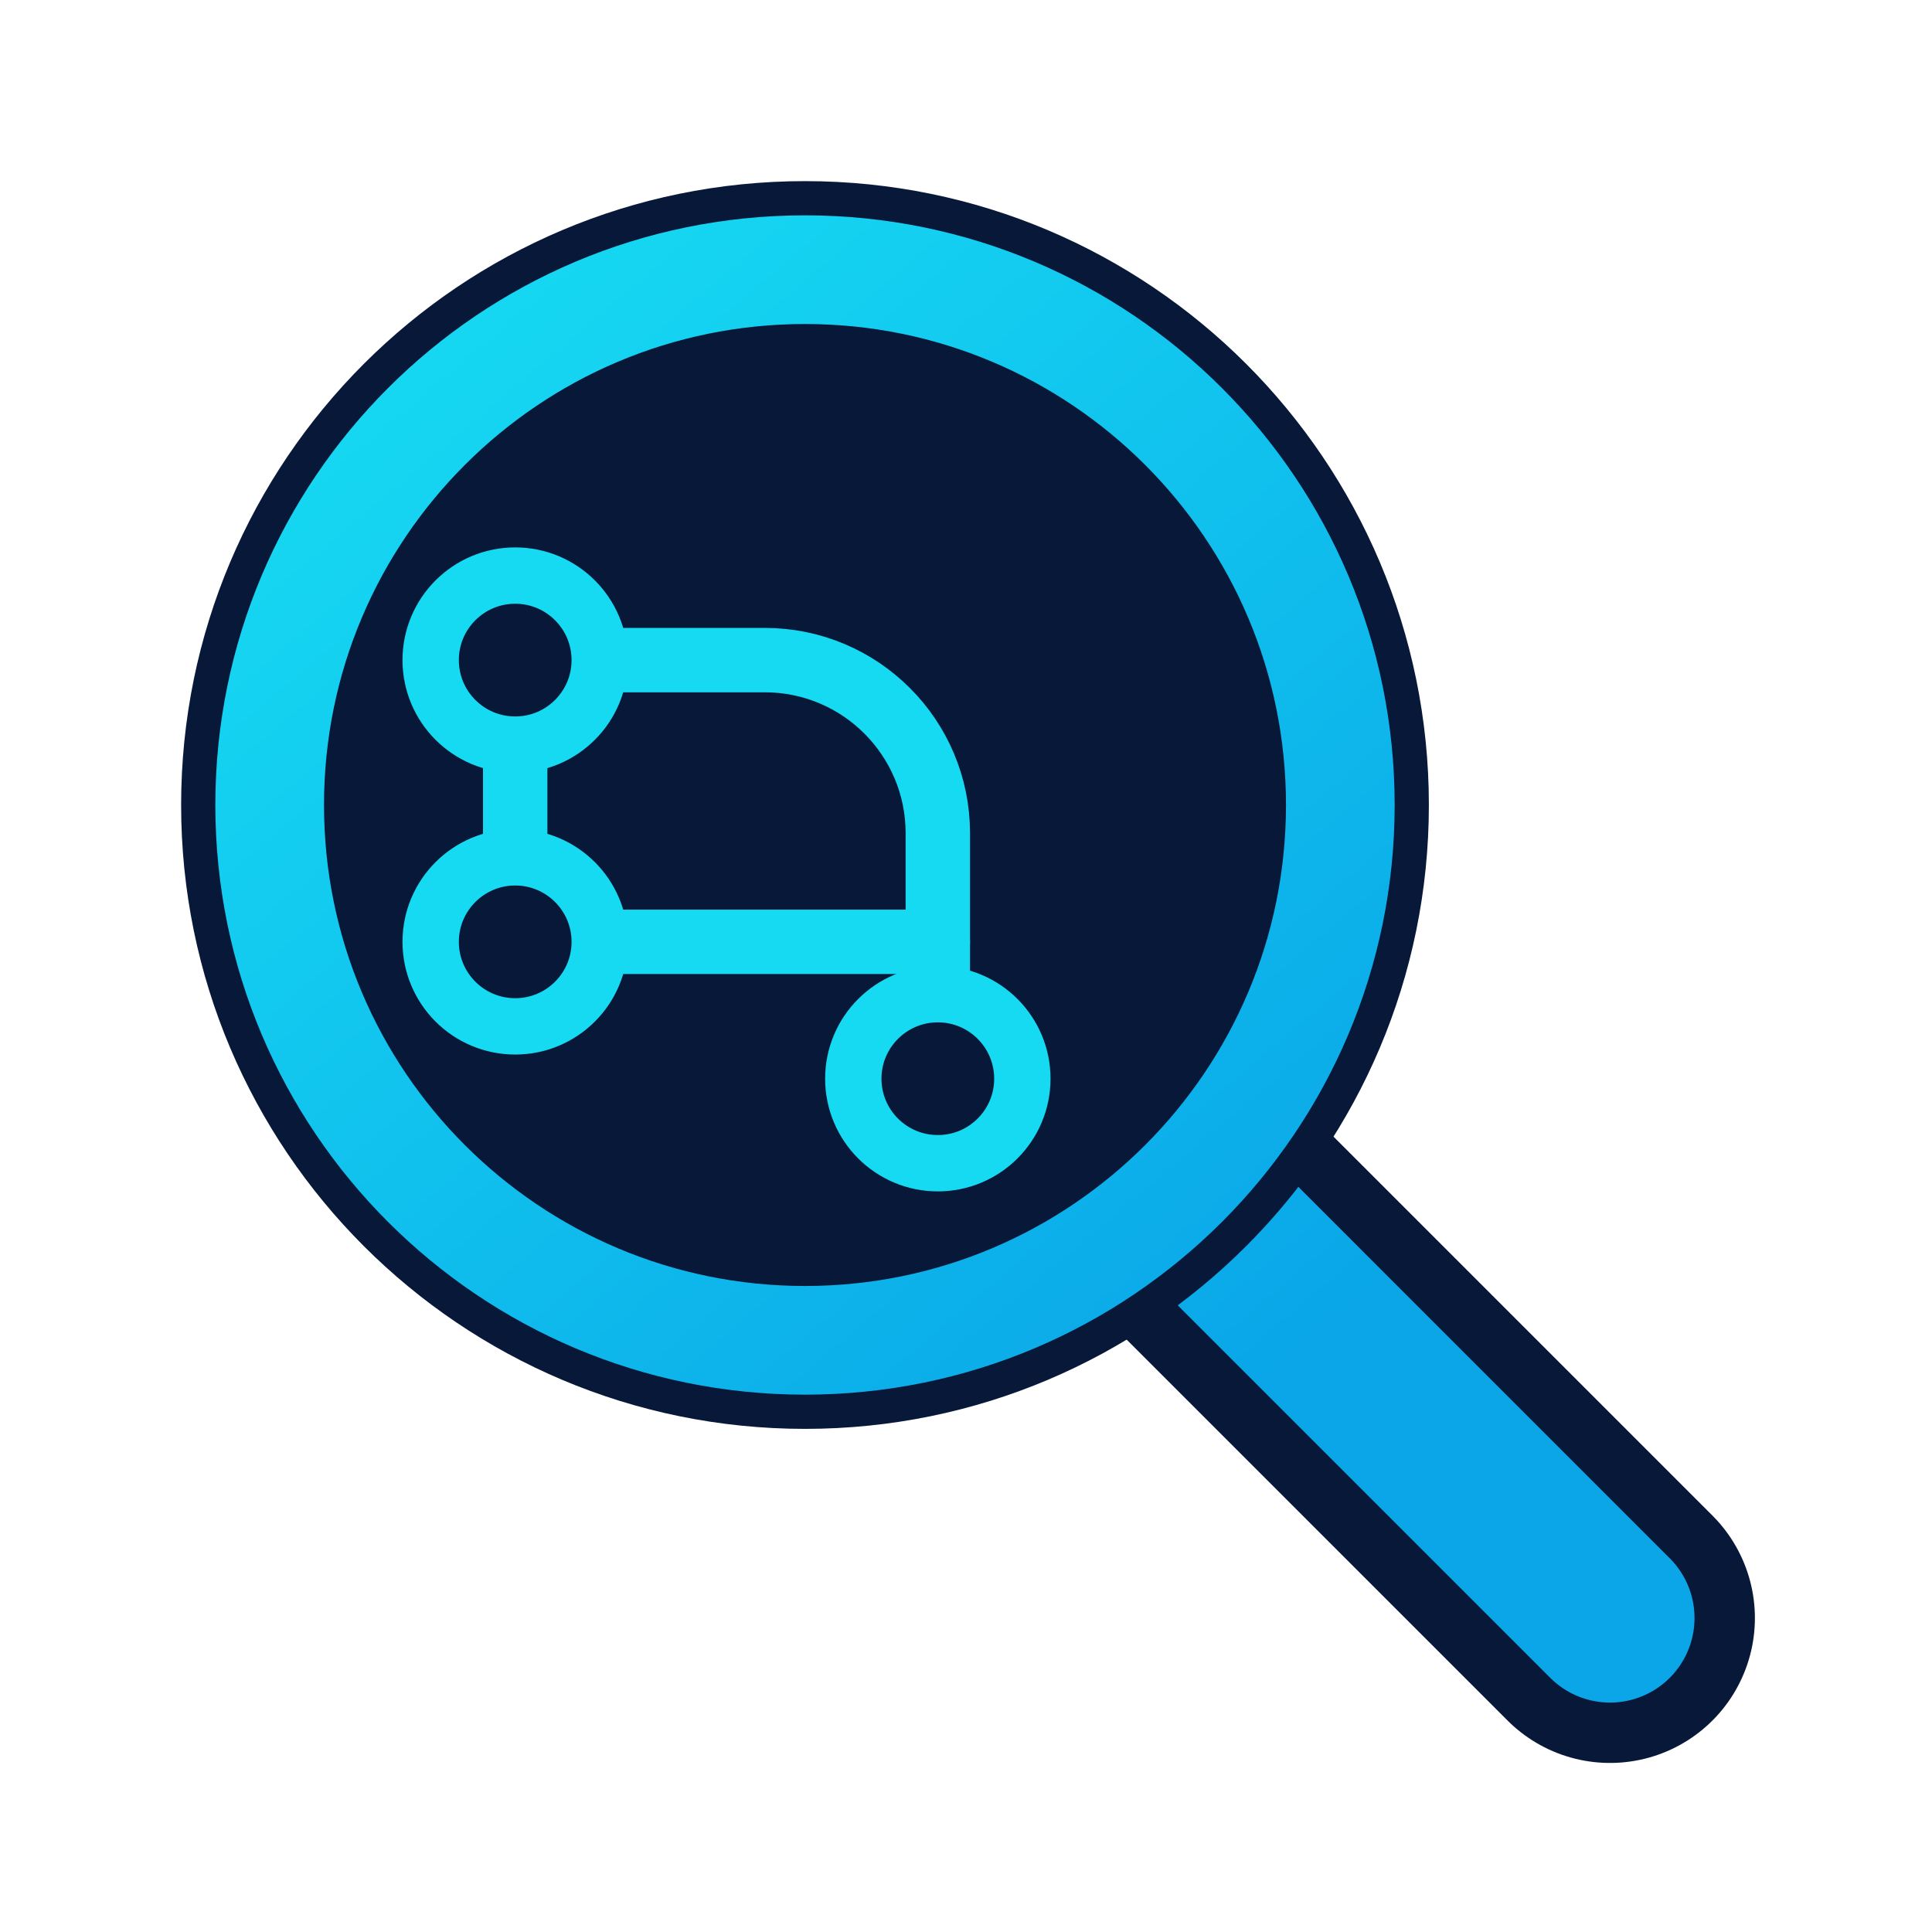
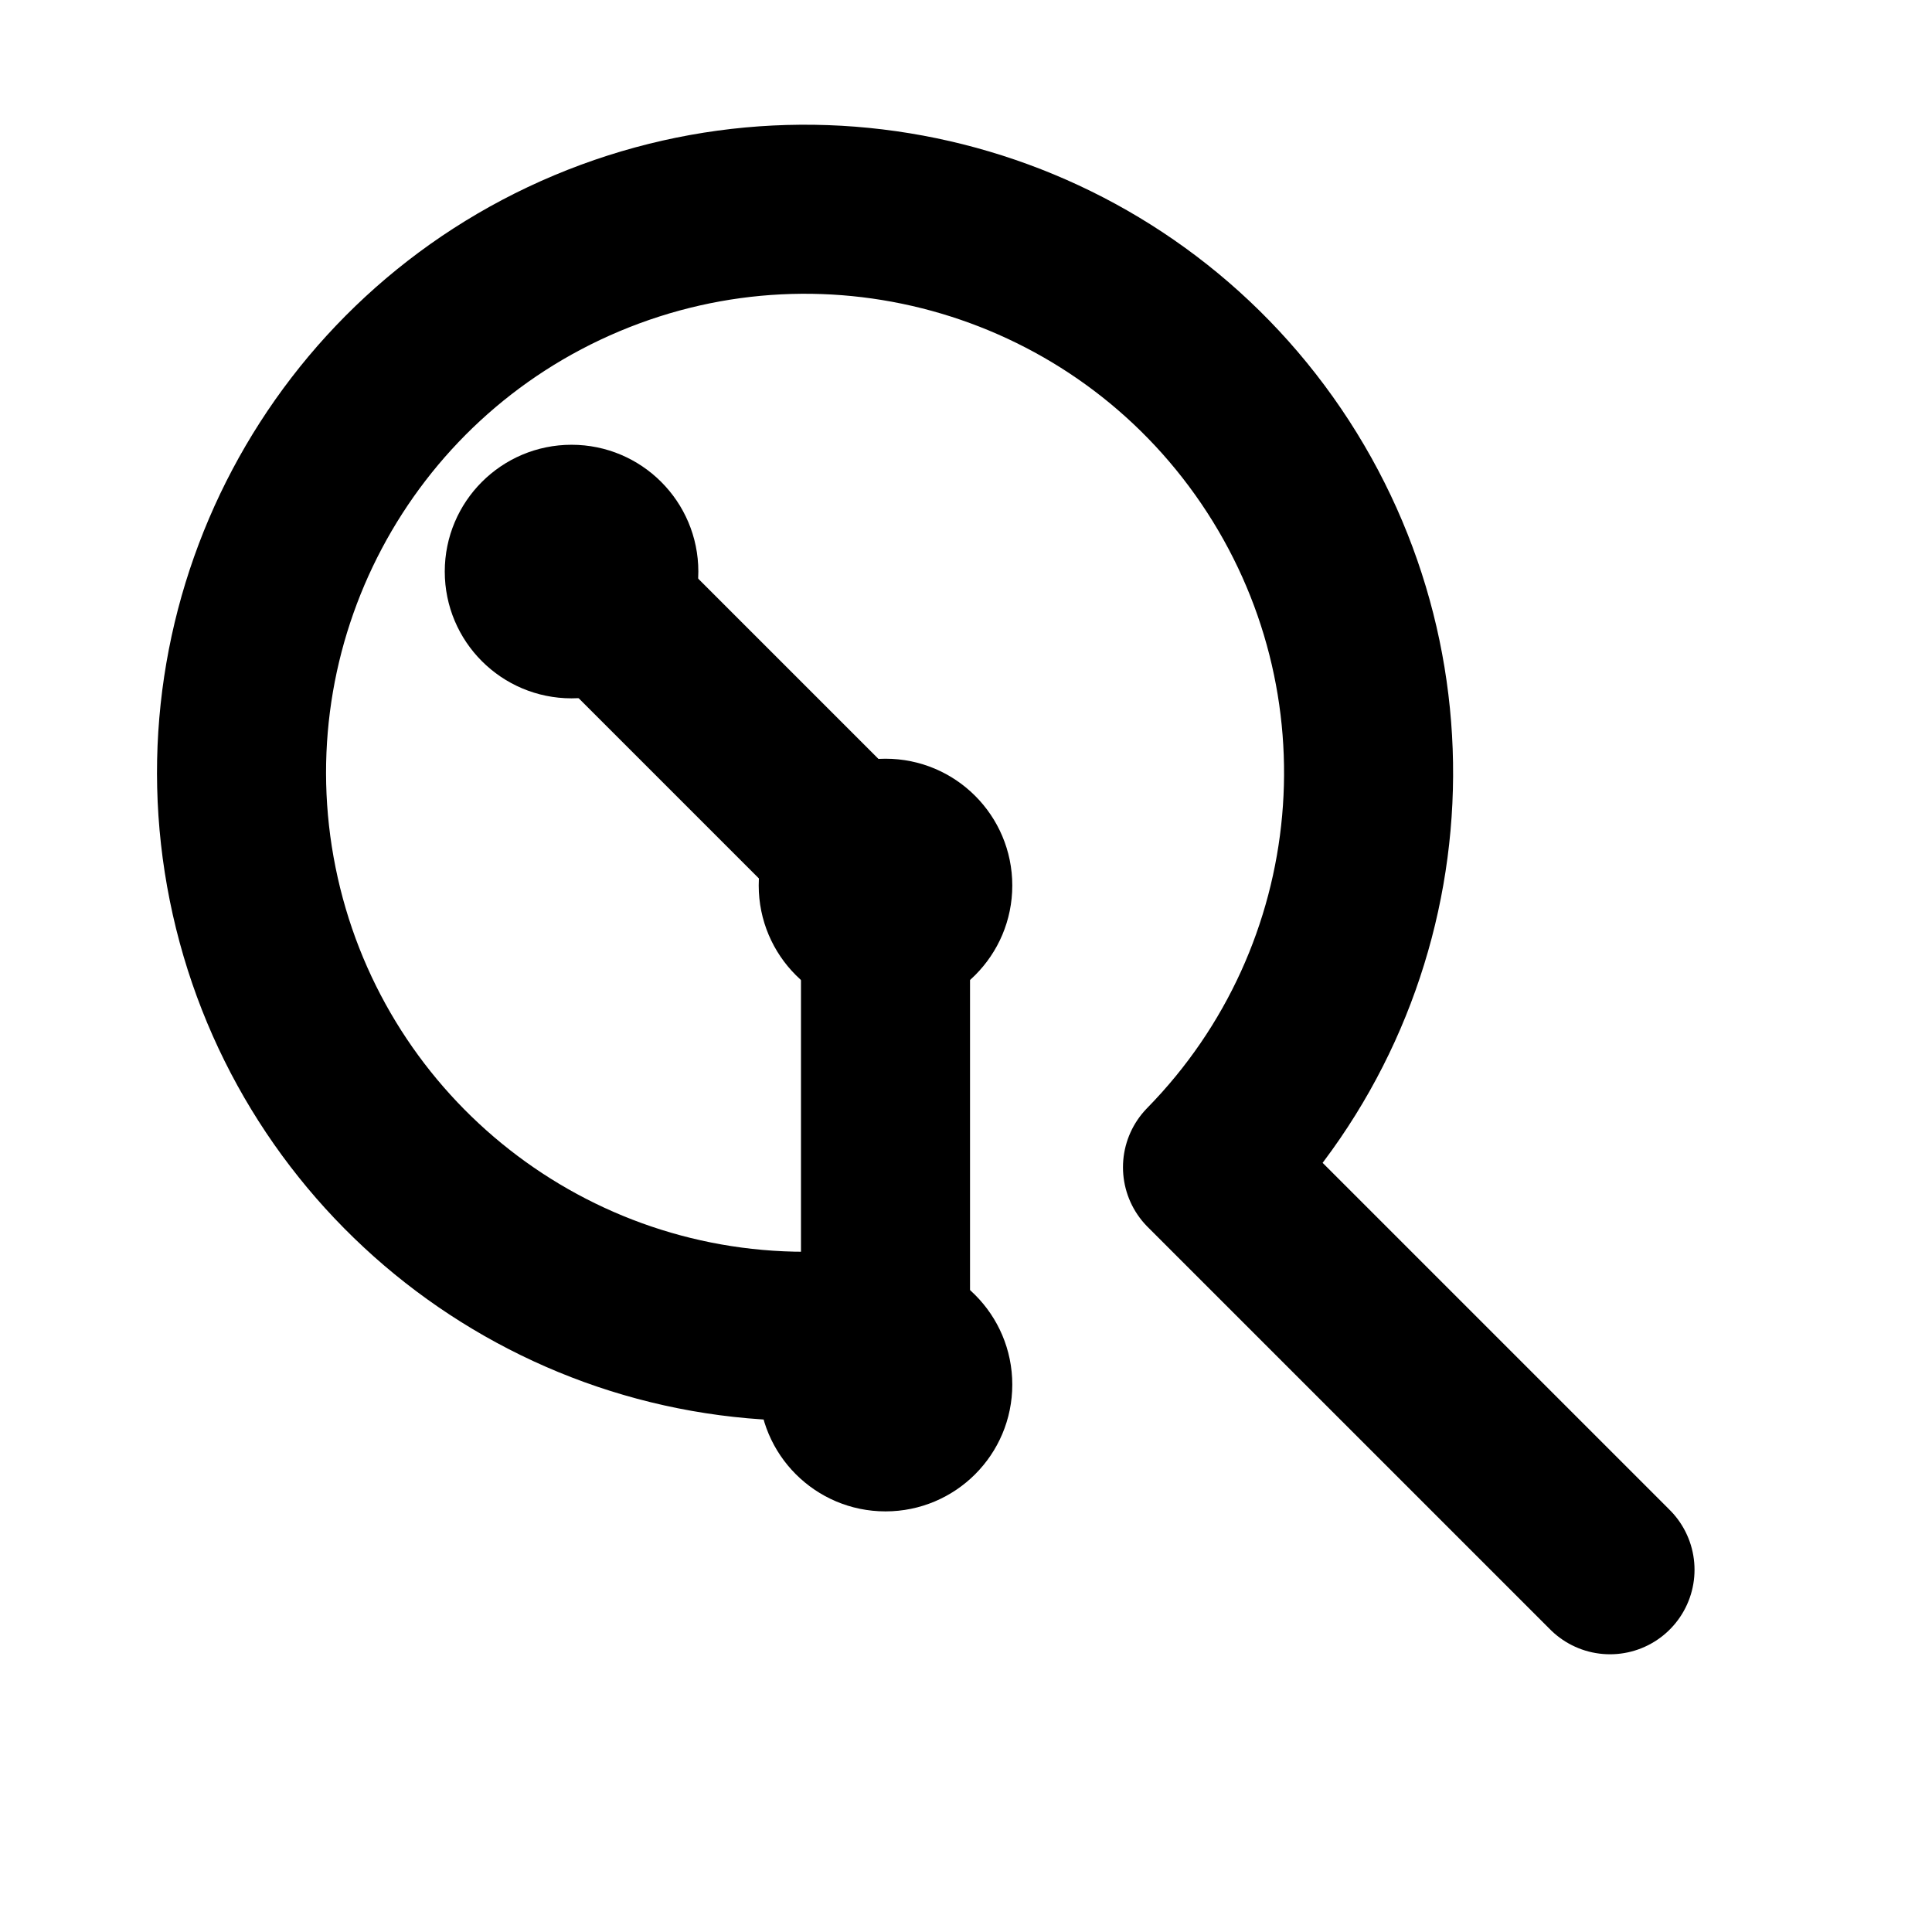
<svg xmlns="http://www.w3.org/2000/svg" viewBox="0 0 24 24" fill="none">
-   <defs>
-     <linearGradient id="loupe" x1="5" y1="4" x2="16" y2="17" gradientUnits="userSpaceOnUse">
-       <stop stop-color="#16D9F2" />
-       <stop offset="1" stop-color="#0AA6E8" />
-     </linearGradient>
-   </defs>
-   <path d="m14.95 15.05 5.05 5.05" stroke="#071839" stroke-width="3.6" stroke-linecap="round" />
-   <path d="m14.95 15.05 5.05 5.05" stroke="url(#loupe)" stroke-width="2.1" stroke-linecap="round" />
-   <circle cx="10" cy="10" r="7.25" fill="#071839" stroke="#071839" stroke-width="1" />
-   <circle cx="10" cy="10" r="6.65" stroke="url(#loupe)" stroke-width="1.35" />
-   <path d="M6.4 11.7V8.2h3.1a2.15 2.15 0 0 1 2.15 2.15v3.05M6.4 8.2h3.1" stroke="#16D9F2" stroke-width=".8" stroke-linecap="round" stroke-linejoin="round" />
-   <path d="M6.4 11.7h5.25" stroke="#16D9F2" stroke-width=".8" stroke-linecap="round" />
-   <circle cx="6.4" cy="8.2" r="1.05" fill="#071839" stroke="#16D9F2" stroke-width=".7" />
-   <circle cx="6.4" cy="11.7" r="1.05" fill="#071839" stroke="#16D9F2" stroke-width=".7" />
-   <circle cx="11.65" cy="13.4" r="1.05" fill="#071839" stroke="#16D9F2" stroke-width=".7" />
+   <g stroke="currentColor" stroke-width="2.1" stroke-linecap="round" stroke-linejoin="round">
+     <path d="M10 16.6a7 7 0 1 1 5-2.1L20 19.5" />
+     <path d="M7.1 7.1 11 11v5.7" />
+   </g>
+   <g fill="currentColor" stroke="currentColor" stroke-width=".55">
+     <circle cx="7.1" cy="7.1" r="1.3" />
+     <circle cx="11" cy="11" r="1.3" />
+     <circle cx="11" cy="17.2" r="1.3" />
+   </g>
</svg>
